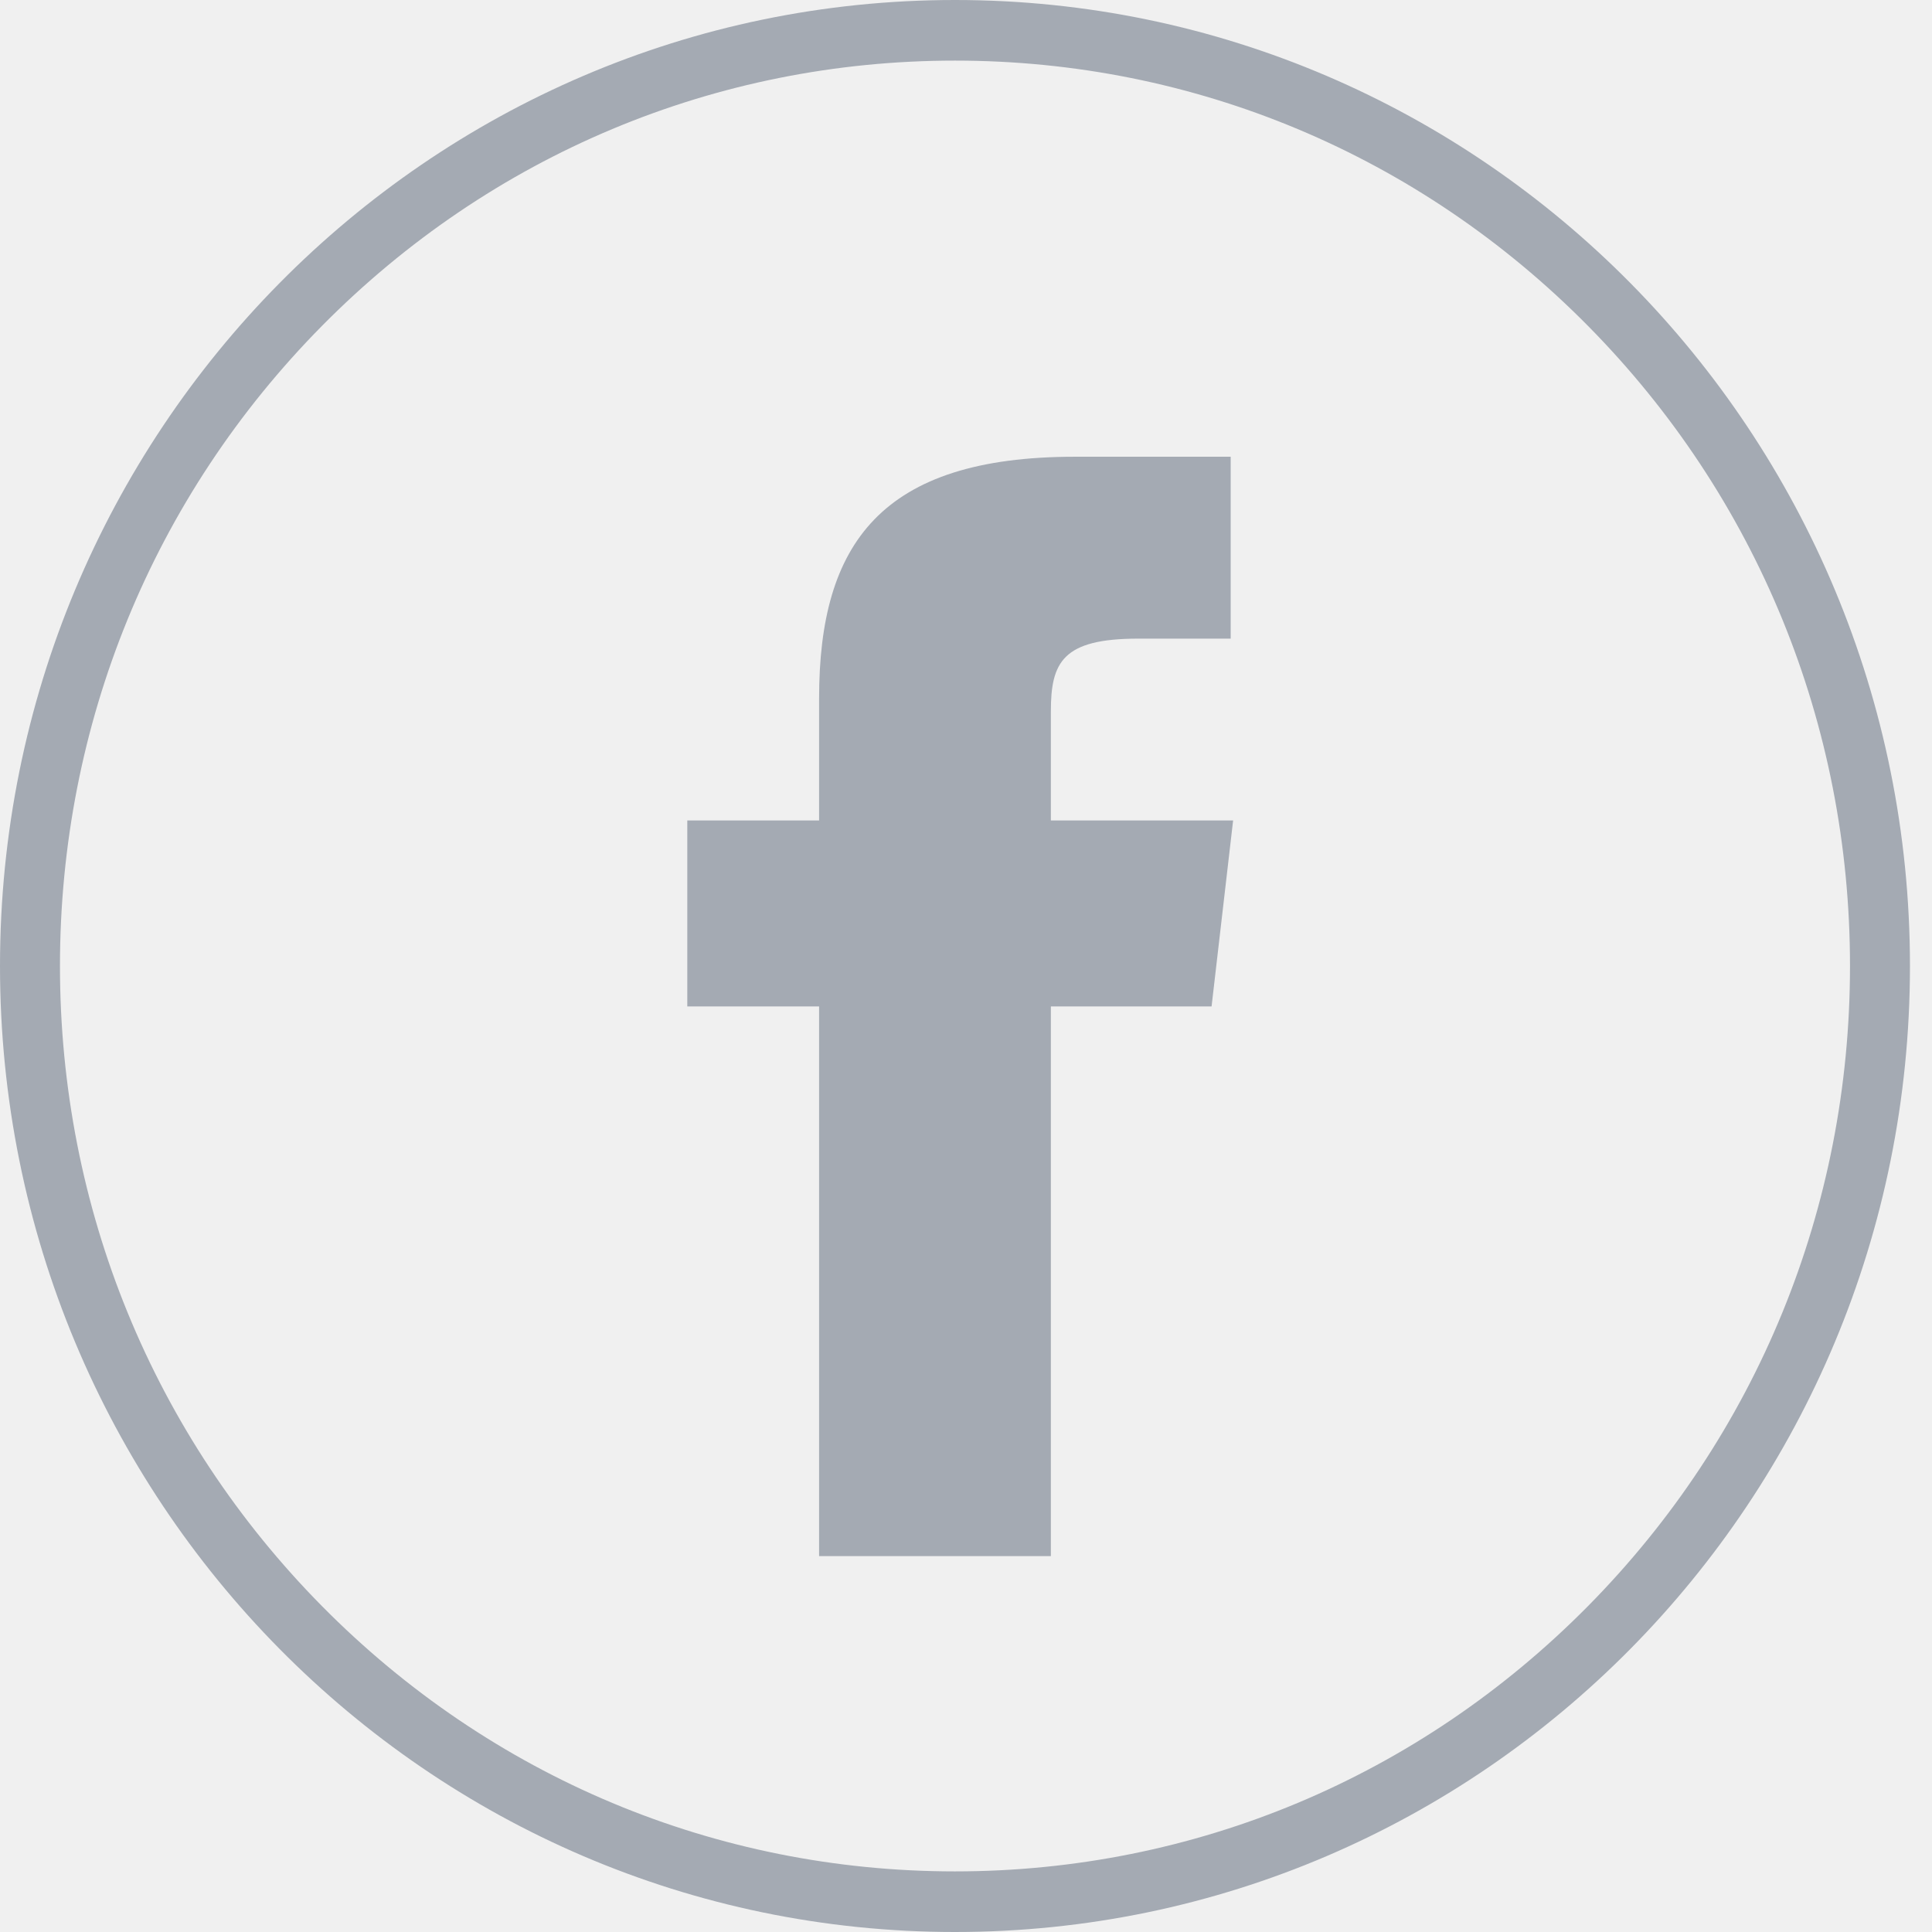
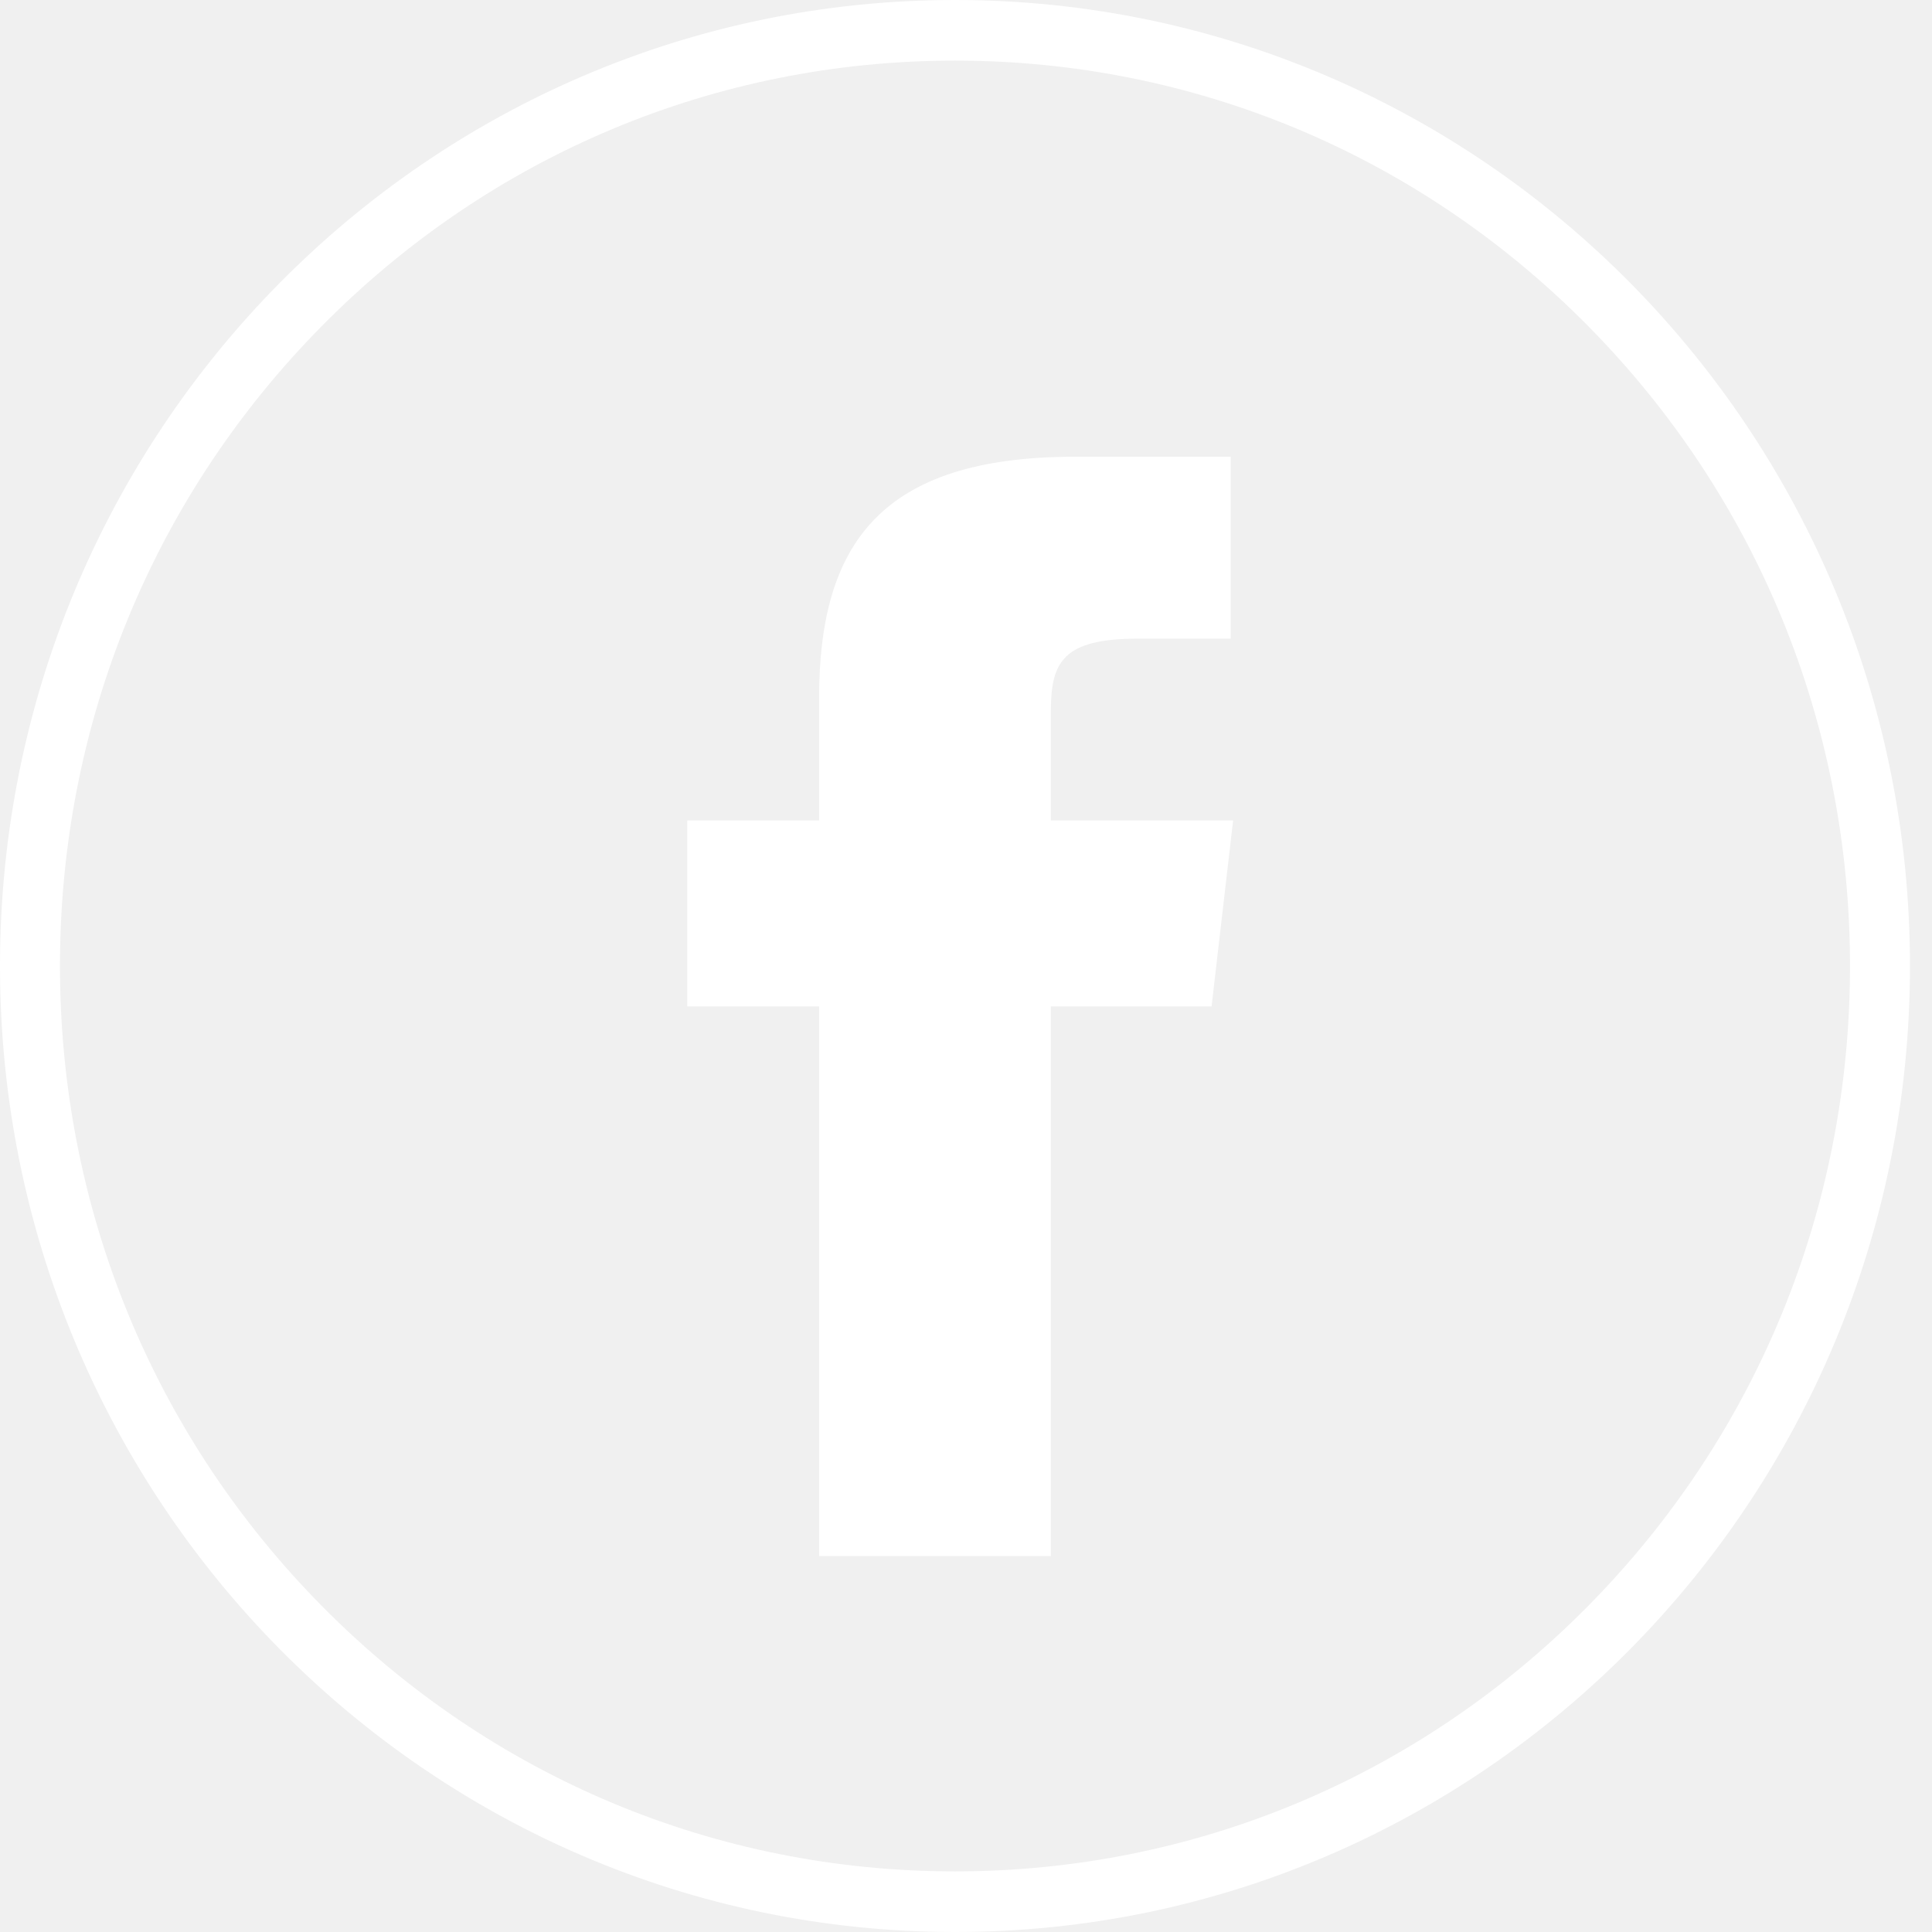
<svg xmlns="http://www.w3.org/2000/svg" width="27" height="27" viewBox="0 0 27 27" fill="none">
-   <path d="M14.686 11.466V9.941C14.686 9.253 14.851 8.925 15.907 8.925H17.199V6.383H15.021C12.311 6.383 11.447 7.6 11.447 9.757V11.466H9.605V14.065H11.447V21.747H14.686V14.065H16.932L17.233 11.466H14.686Z" fill="#A4AAB3" />
-   <path d="M13.346 0C5.975 0 0 6.044 0 13.5C0 20.956 5.975 27 13.346 27C20.717 27 26.692 20.956 26.692 13.5C26.692 6.044 20.717 0 13.346 0ZM22.191 22.447C19.828 24.837 16.687 26.153 13.346 26.153C10.005 26.153 6.864 24.837 4.501 22.447C2.139 20.057 0.838 16.88 0.838 13.5C0.838 10.12 2.139 6.943 4.501 4.553C6.864 2.163 10.005 0.847 13.346 0.847C16.687 0.847 19.828 2.163 22.191 4.553C24.553 6.943 25.854 10.12 25.854 13.5C25.854 16.88 24.553 20.057 22.191 22.447Z" fill="#A4AAB3" />
+   <path d="M14.686 11.466V9.941C14.686 9.253 14.851 8.925 15.907 8.925H17.199V6.383H15.021C12.311 6.383 11.447 7.6 11.447 9.757V11.466H9.605V14.065H11.447V21.747H14.686V14.065H16.932L17.233 11.466H14.686Z" fill="#FFFFFF" />
+   <path d="M13.346 0C5.975 0 0 6.044 0 13.5C0 20.956 5.975 27 13.346 27C20.717 27 26.692 20.956 26.692 13.5C26.692 6.044 20.717 0 13.346 0ZM22.191 22.447C19.828 24.837 16.687 26.153 13.346 26.153C10.005 26.153 6.864 24.837 4.501 22.447C2.139 20.057 0.838 16.88 0.838 13.5C0.838 10.12 2.139 6.943 4.501 4.553C6.864 2.163 10.005 0.847 13.346 0.847C16.687 0.847 19.828 2.163 22.191 4.553C24.553 6.943 25.854 10.12 25.854 13.5C25.854 16.88 24.553 20.057 22.191 22.447Z" fill="#FFFFFF" />
</svg>
